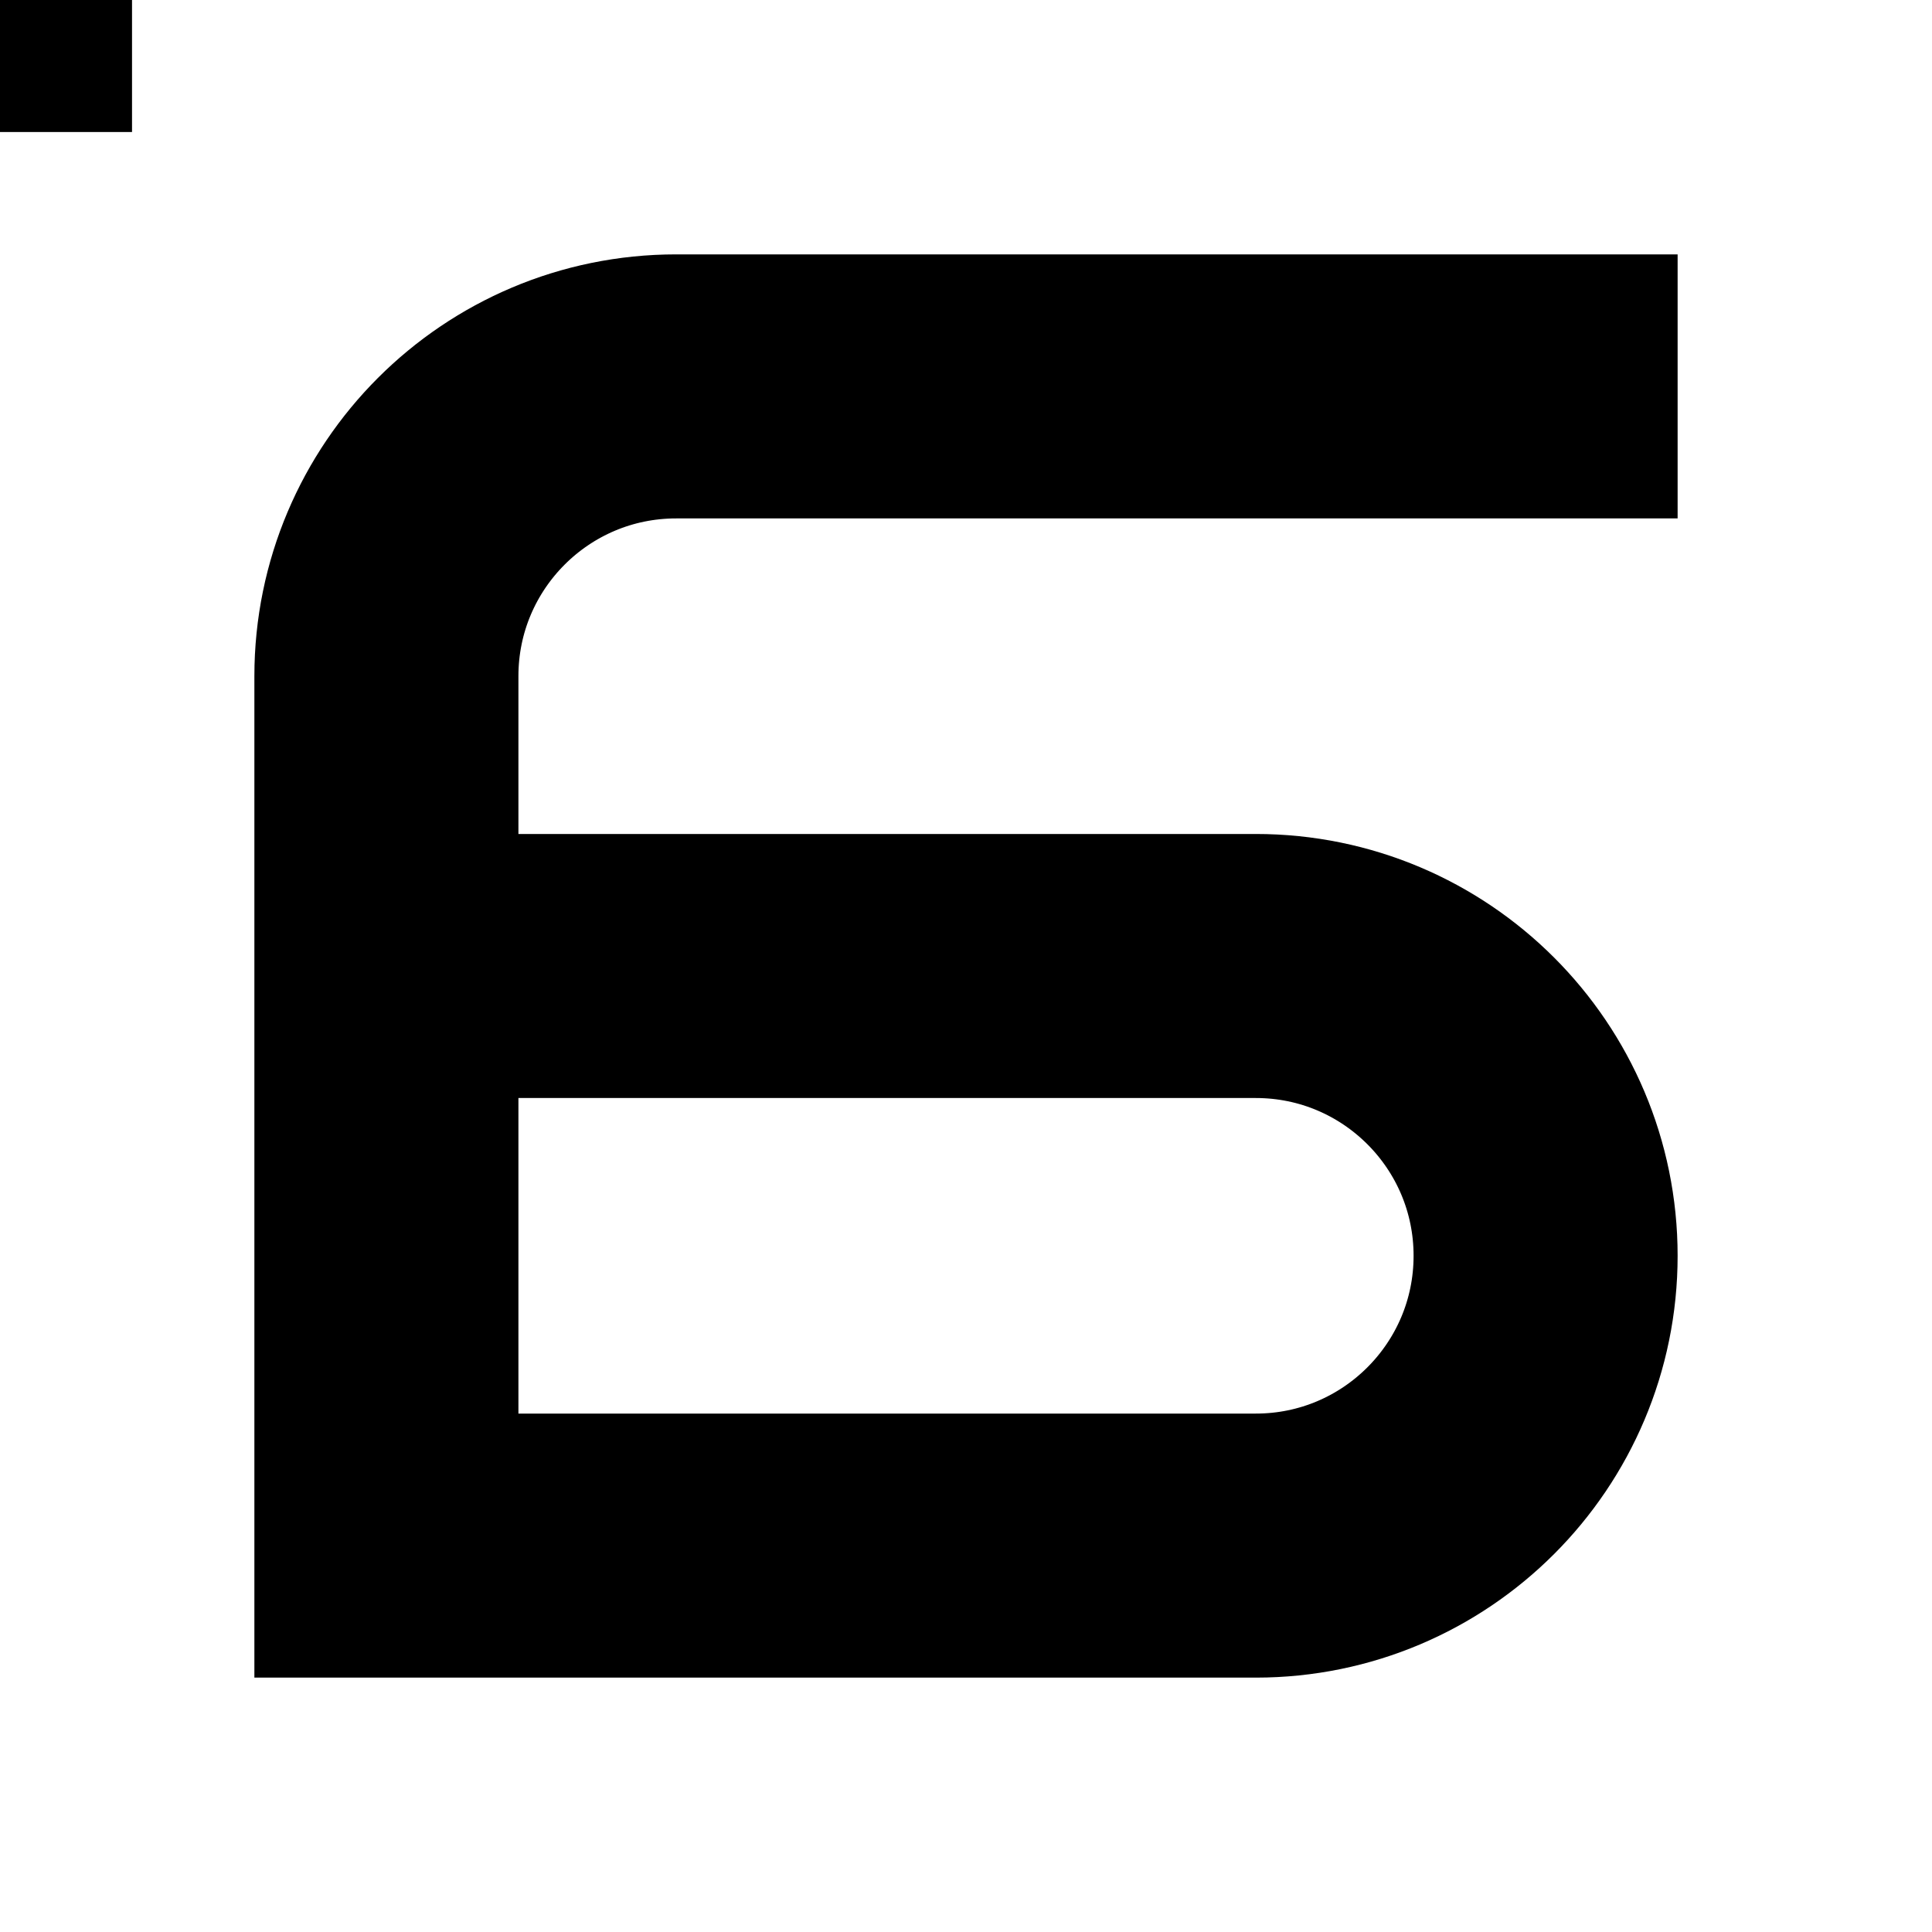
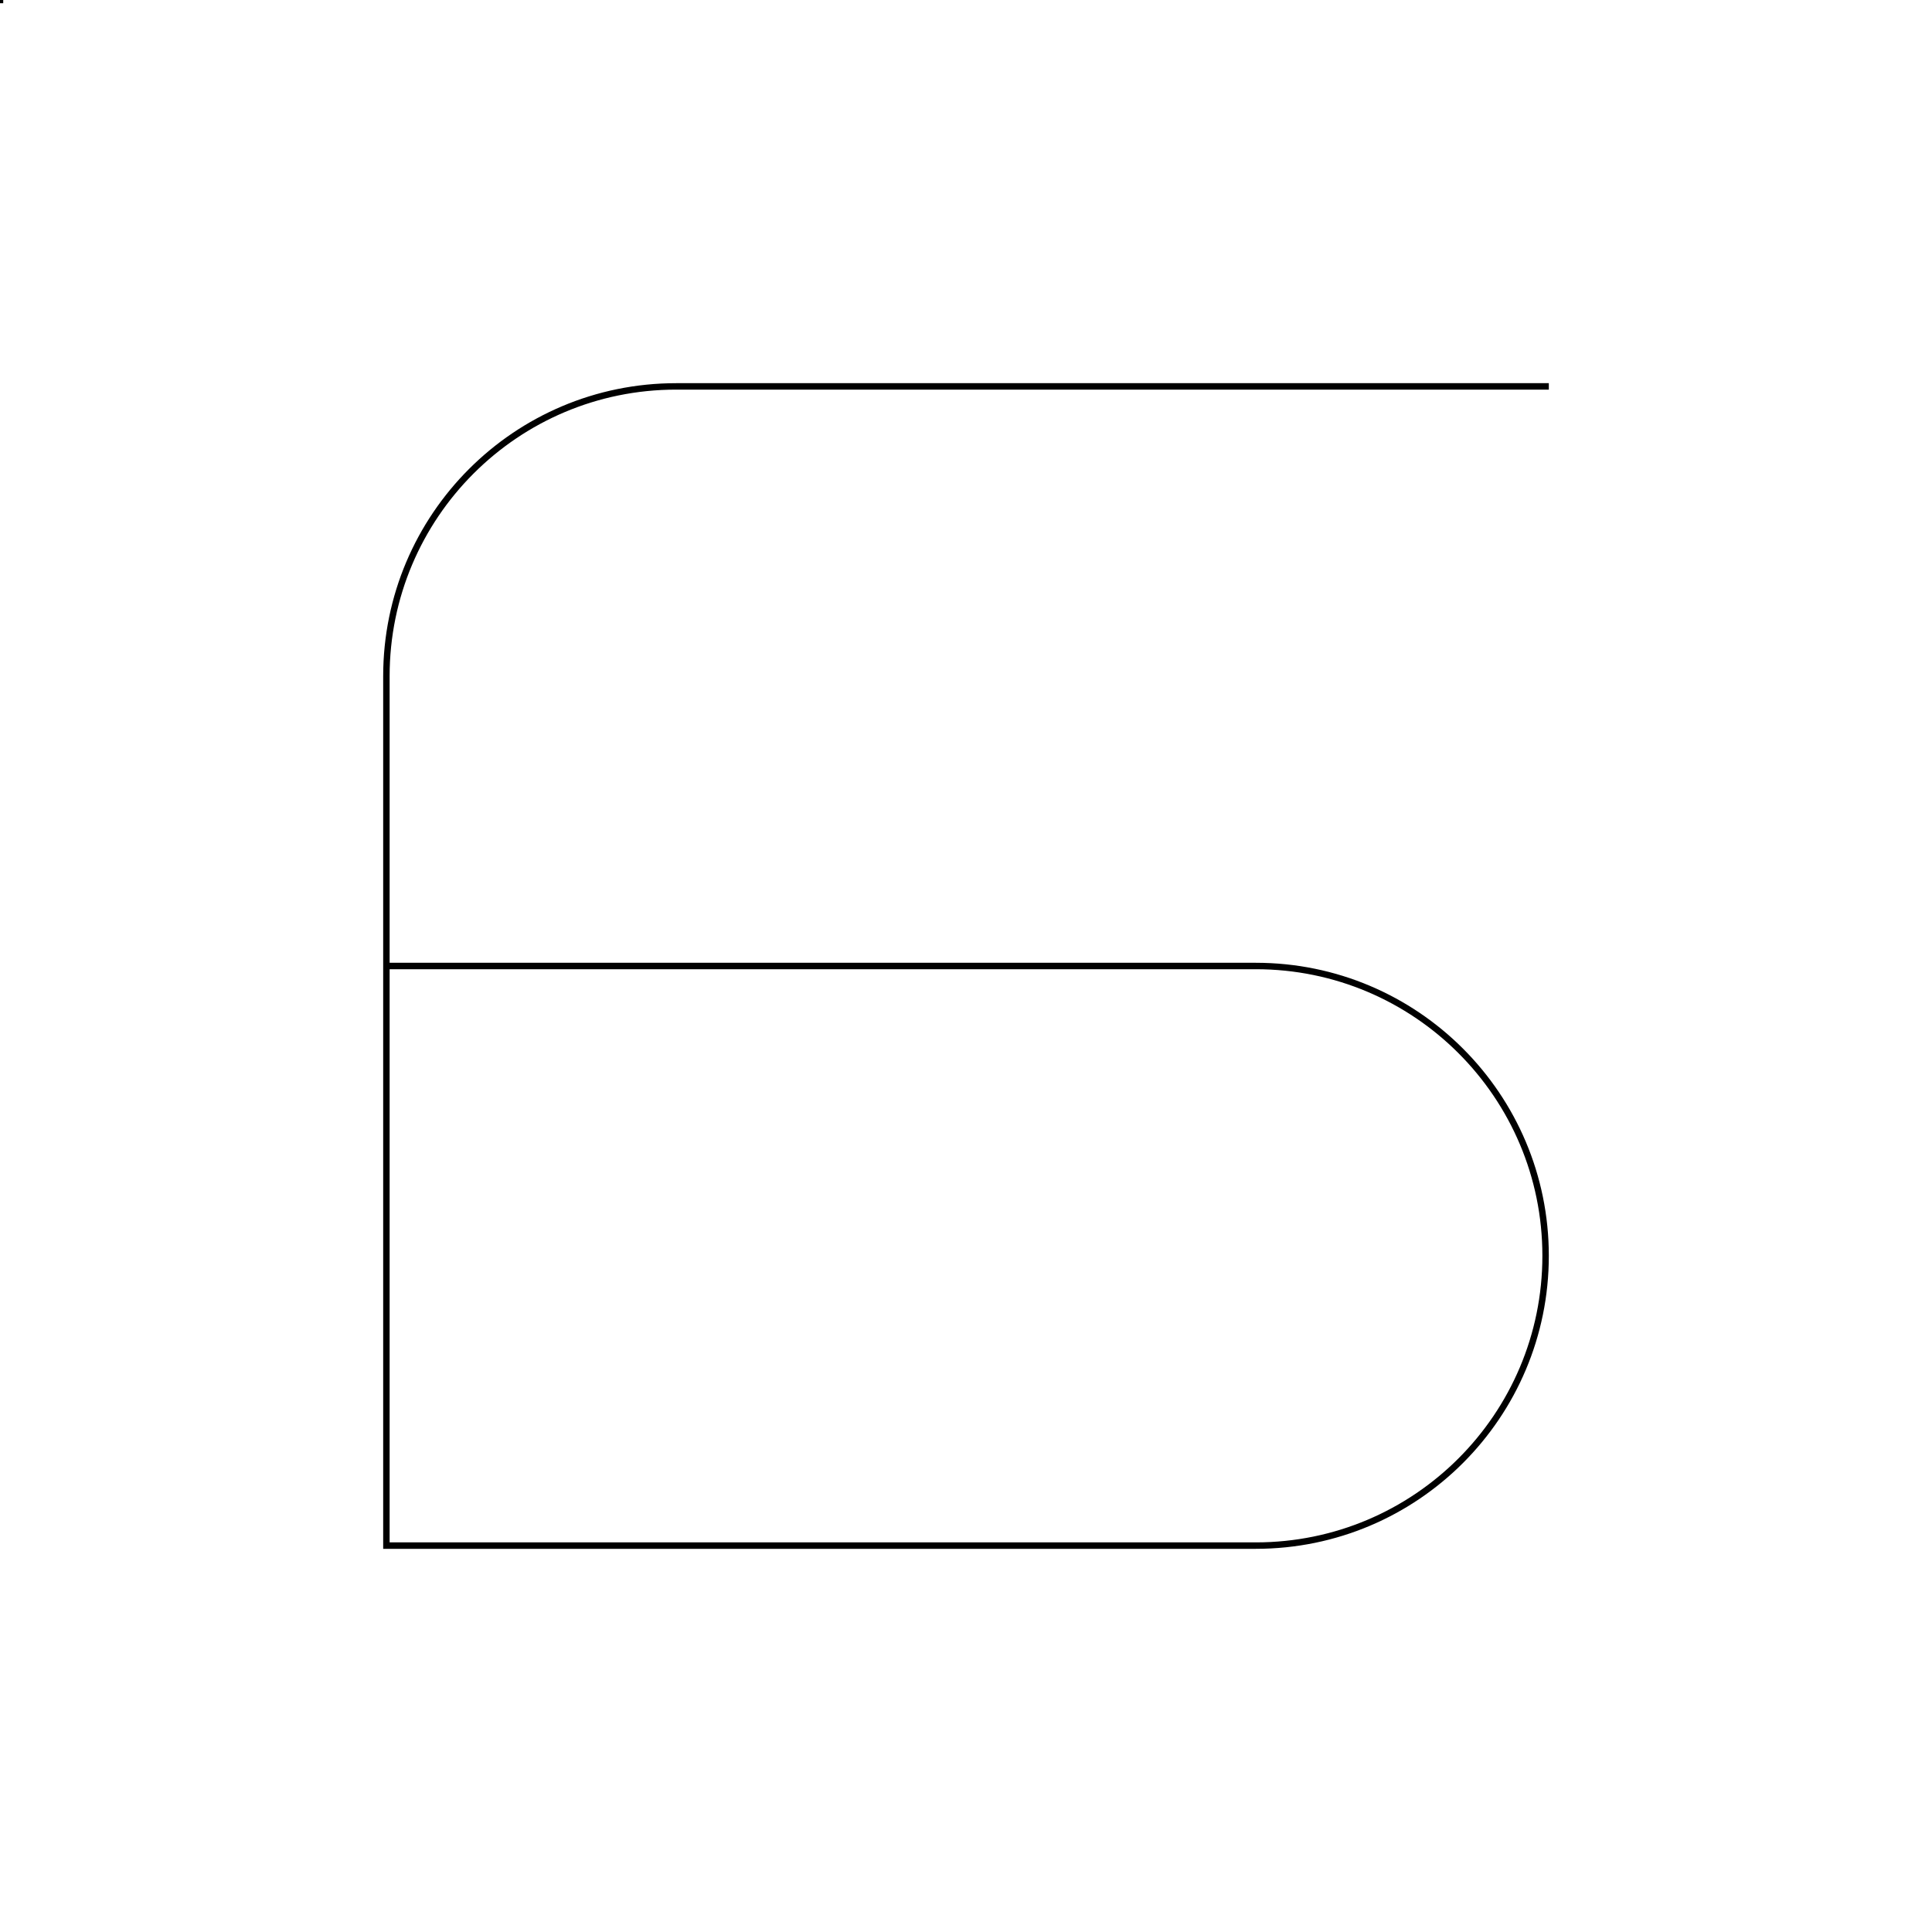
- <svg xmlns="http://www.w3.org/2000/svg" class="vector fh" width="300px" height="300px" baseProfile="full" version="1.1" style="width: 300px; height: 300px; stroke: rgb(0, 0, 0); stroke-width: 41; fill: none; stroke-linecap: square;">
+ <svg xmlns="http://www.w3.org/2000/svg" class="vector fh" width="300px" height="300px" baseProfile="full" version="1.1" style="width: 300px; height: 300px; stroke: rgb(0, 0, 0); stroke-width: 1; fill: none; stroke-linecap: square;">
  <g transform="translate(0,0)">
    <path d="M60,240 L195,240  A45,-45 0 0,0 240,195  A-45,-45 0 0,0 195,150  L60,150  M60,240 L60,150  L60,105  A45,-45 0 0,1 105,60  L240,60  " />
  </g>
  <g>
    <path d="M0,0" transform="" />
  </g>
</svg>
